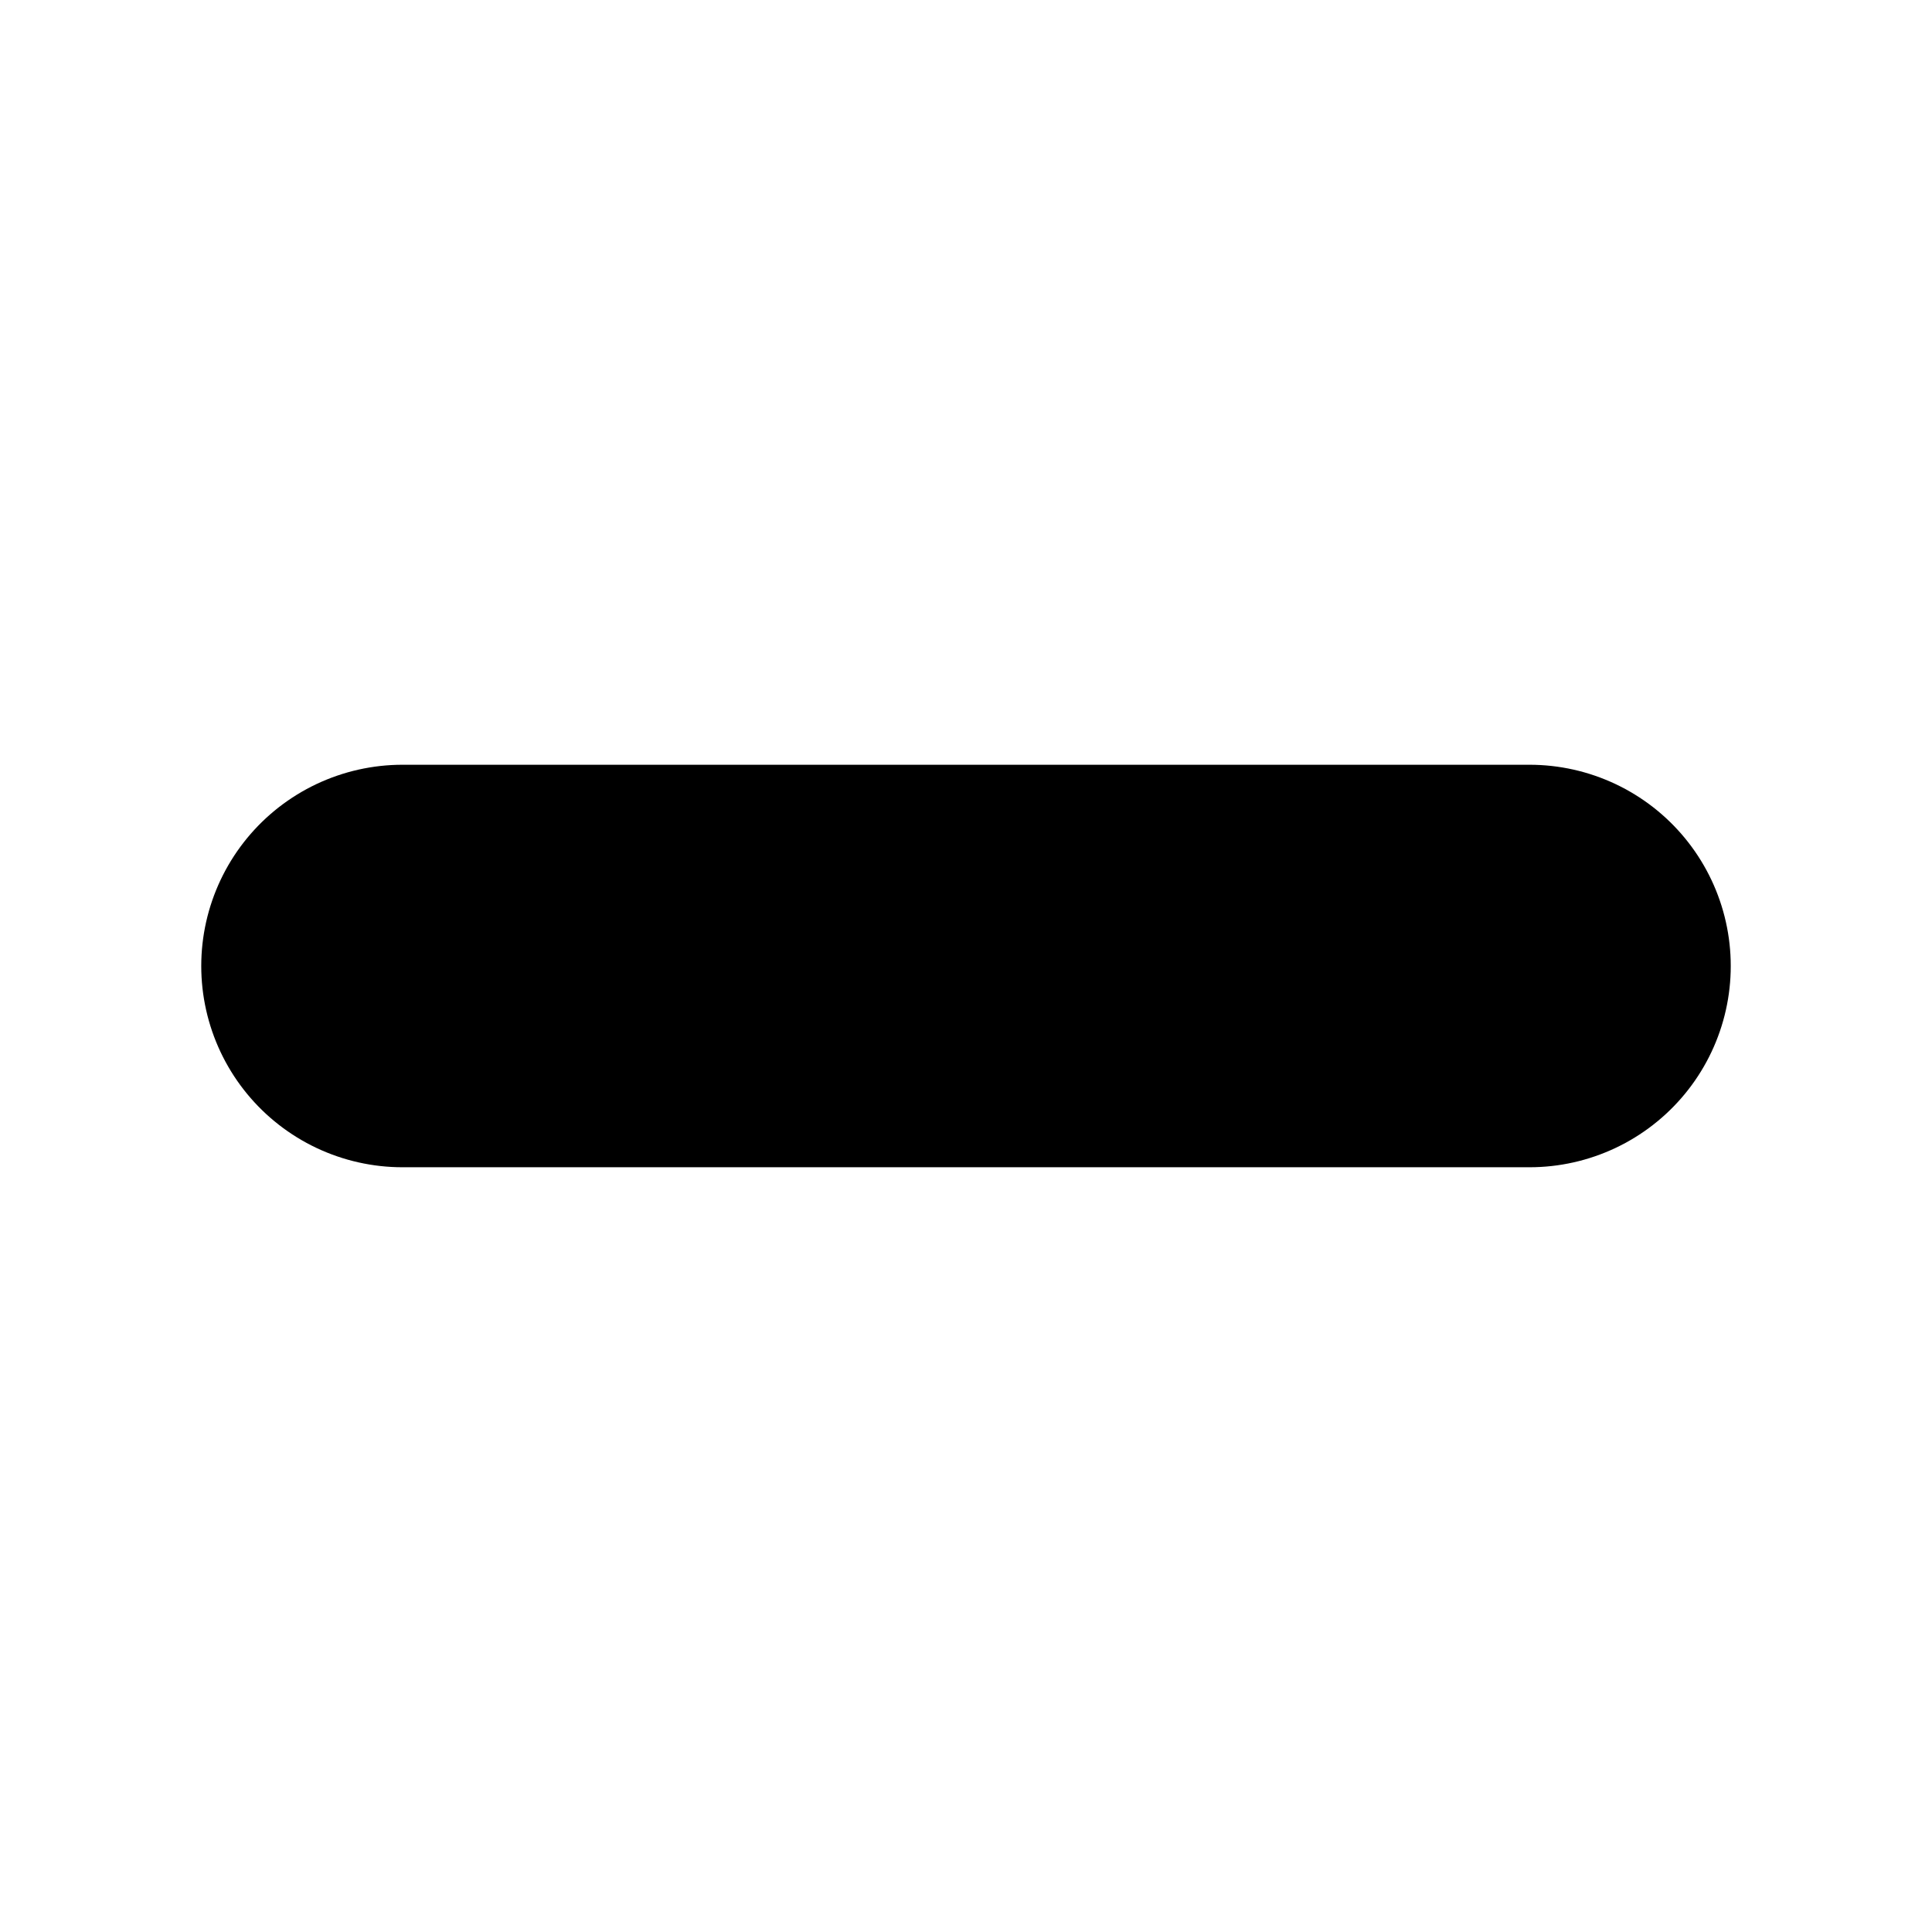
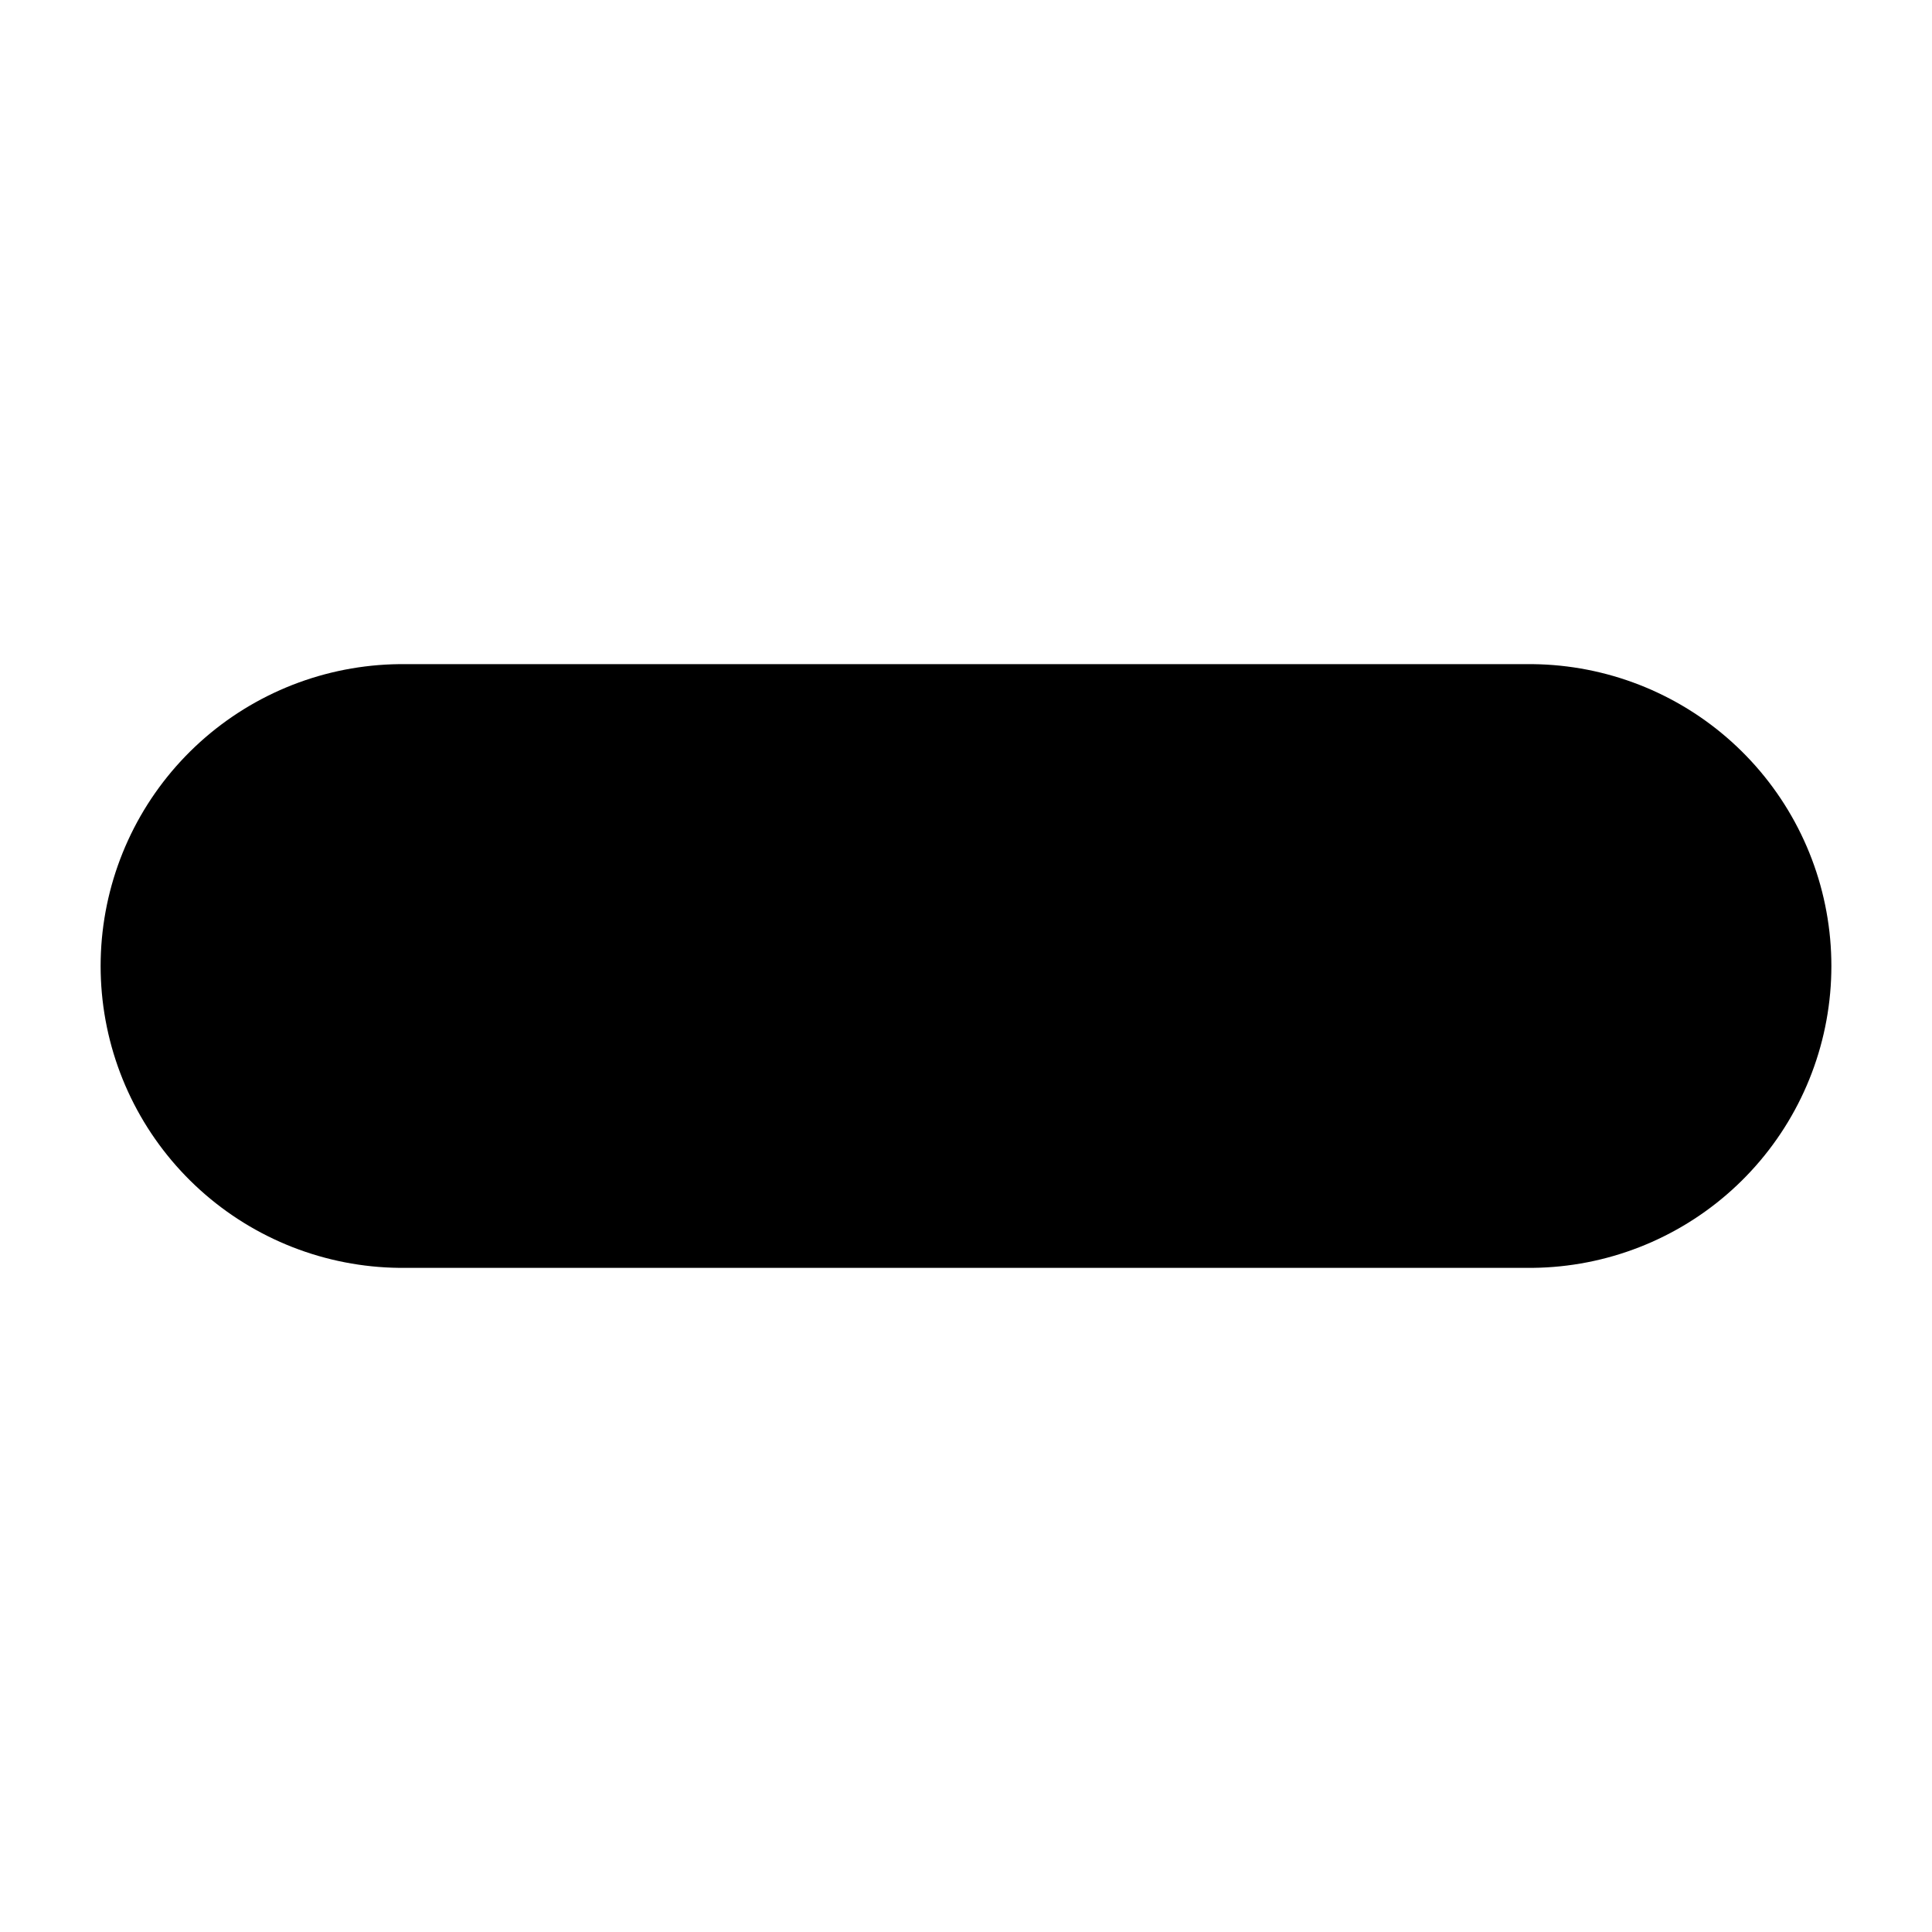
- <svg xmlns="http://www.w3.org/2000/svg" width="24" height="24" viewBox="0 0 24 24" fill="none" stroke="currentColor" stroke-width="5" stroke-linecap="round" stroke-linejoin="round">
+ <svg xmlns="http://www.w3.org/2000/svg" width="24" height="24" viewBox="0 0 24 24" fill="none" stroke="currentColor" stroke-width="7.5" stroke-linecap="round" stroke-linejoin="round">
  <path d="M5 12h14" />
</svg>
